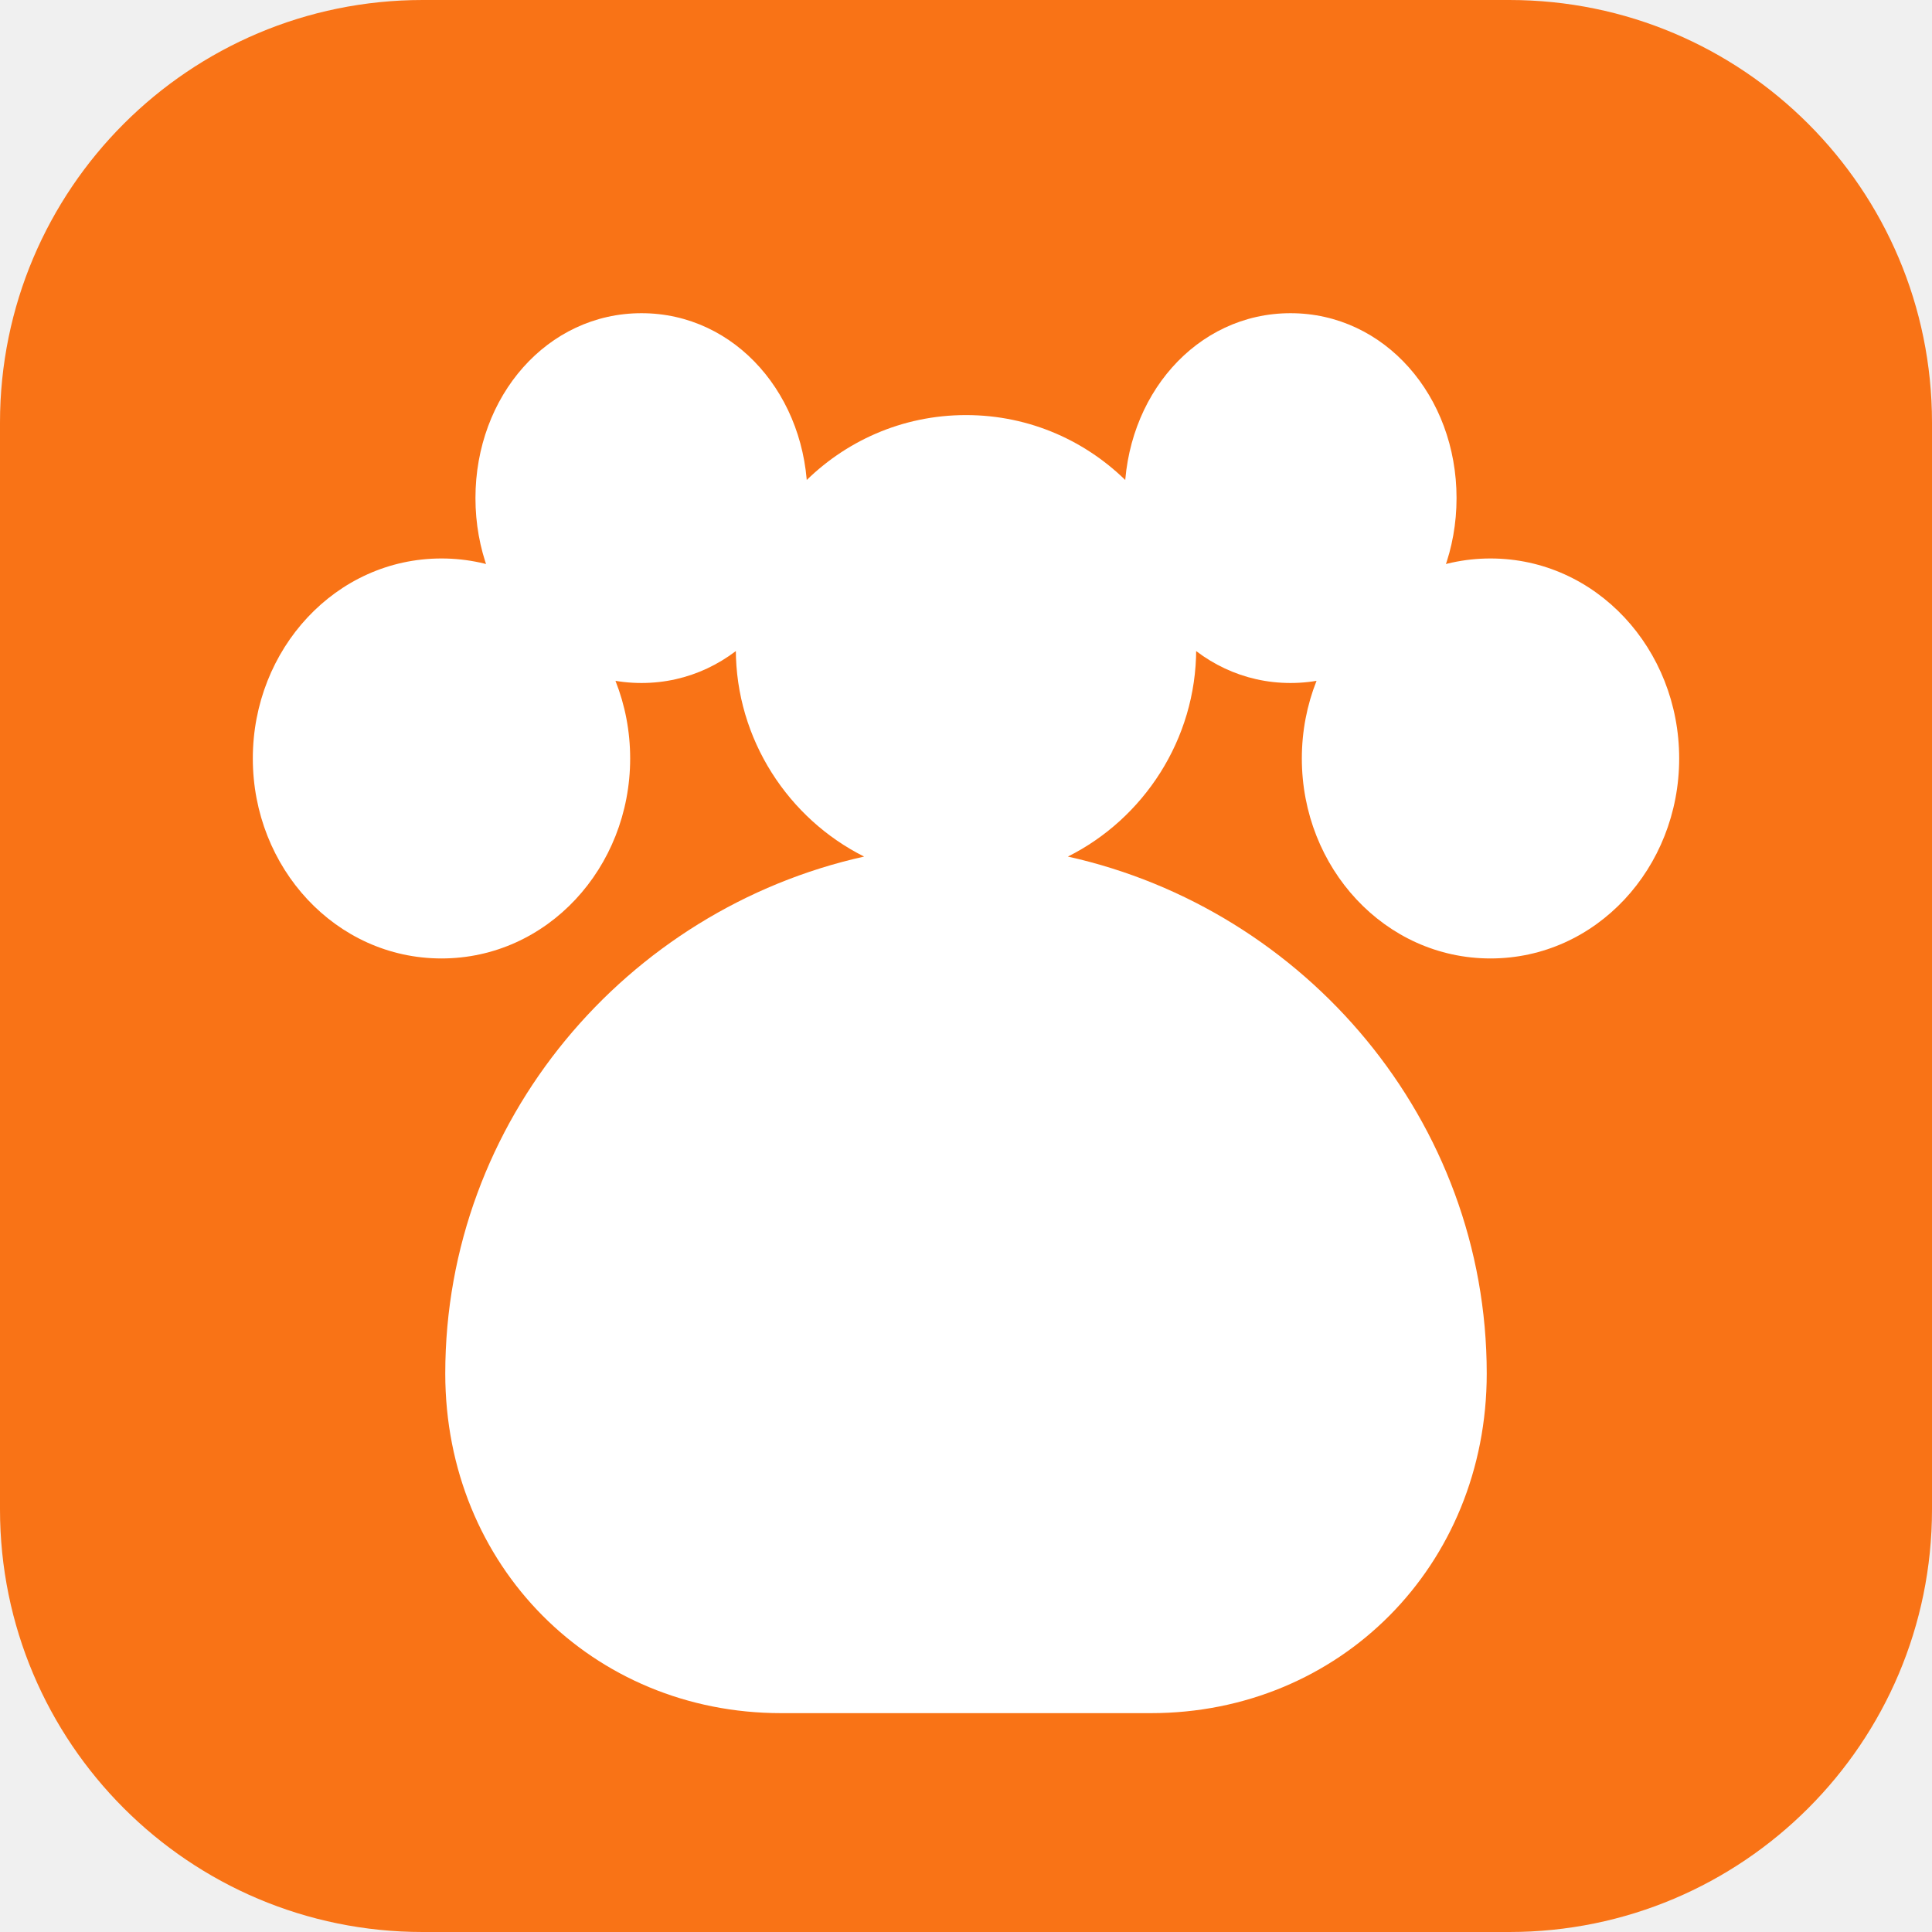
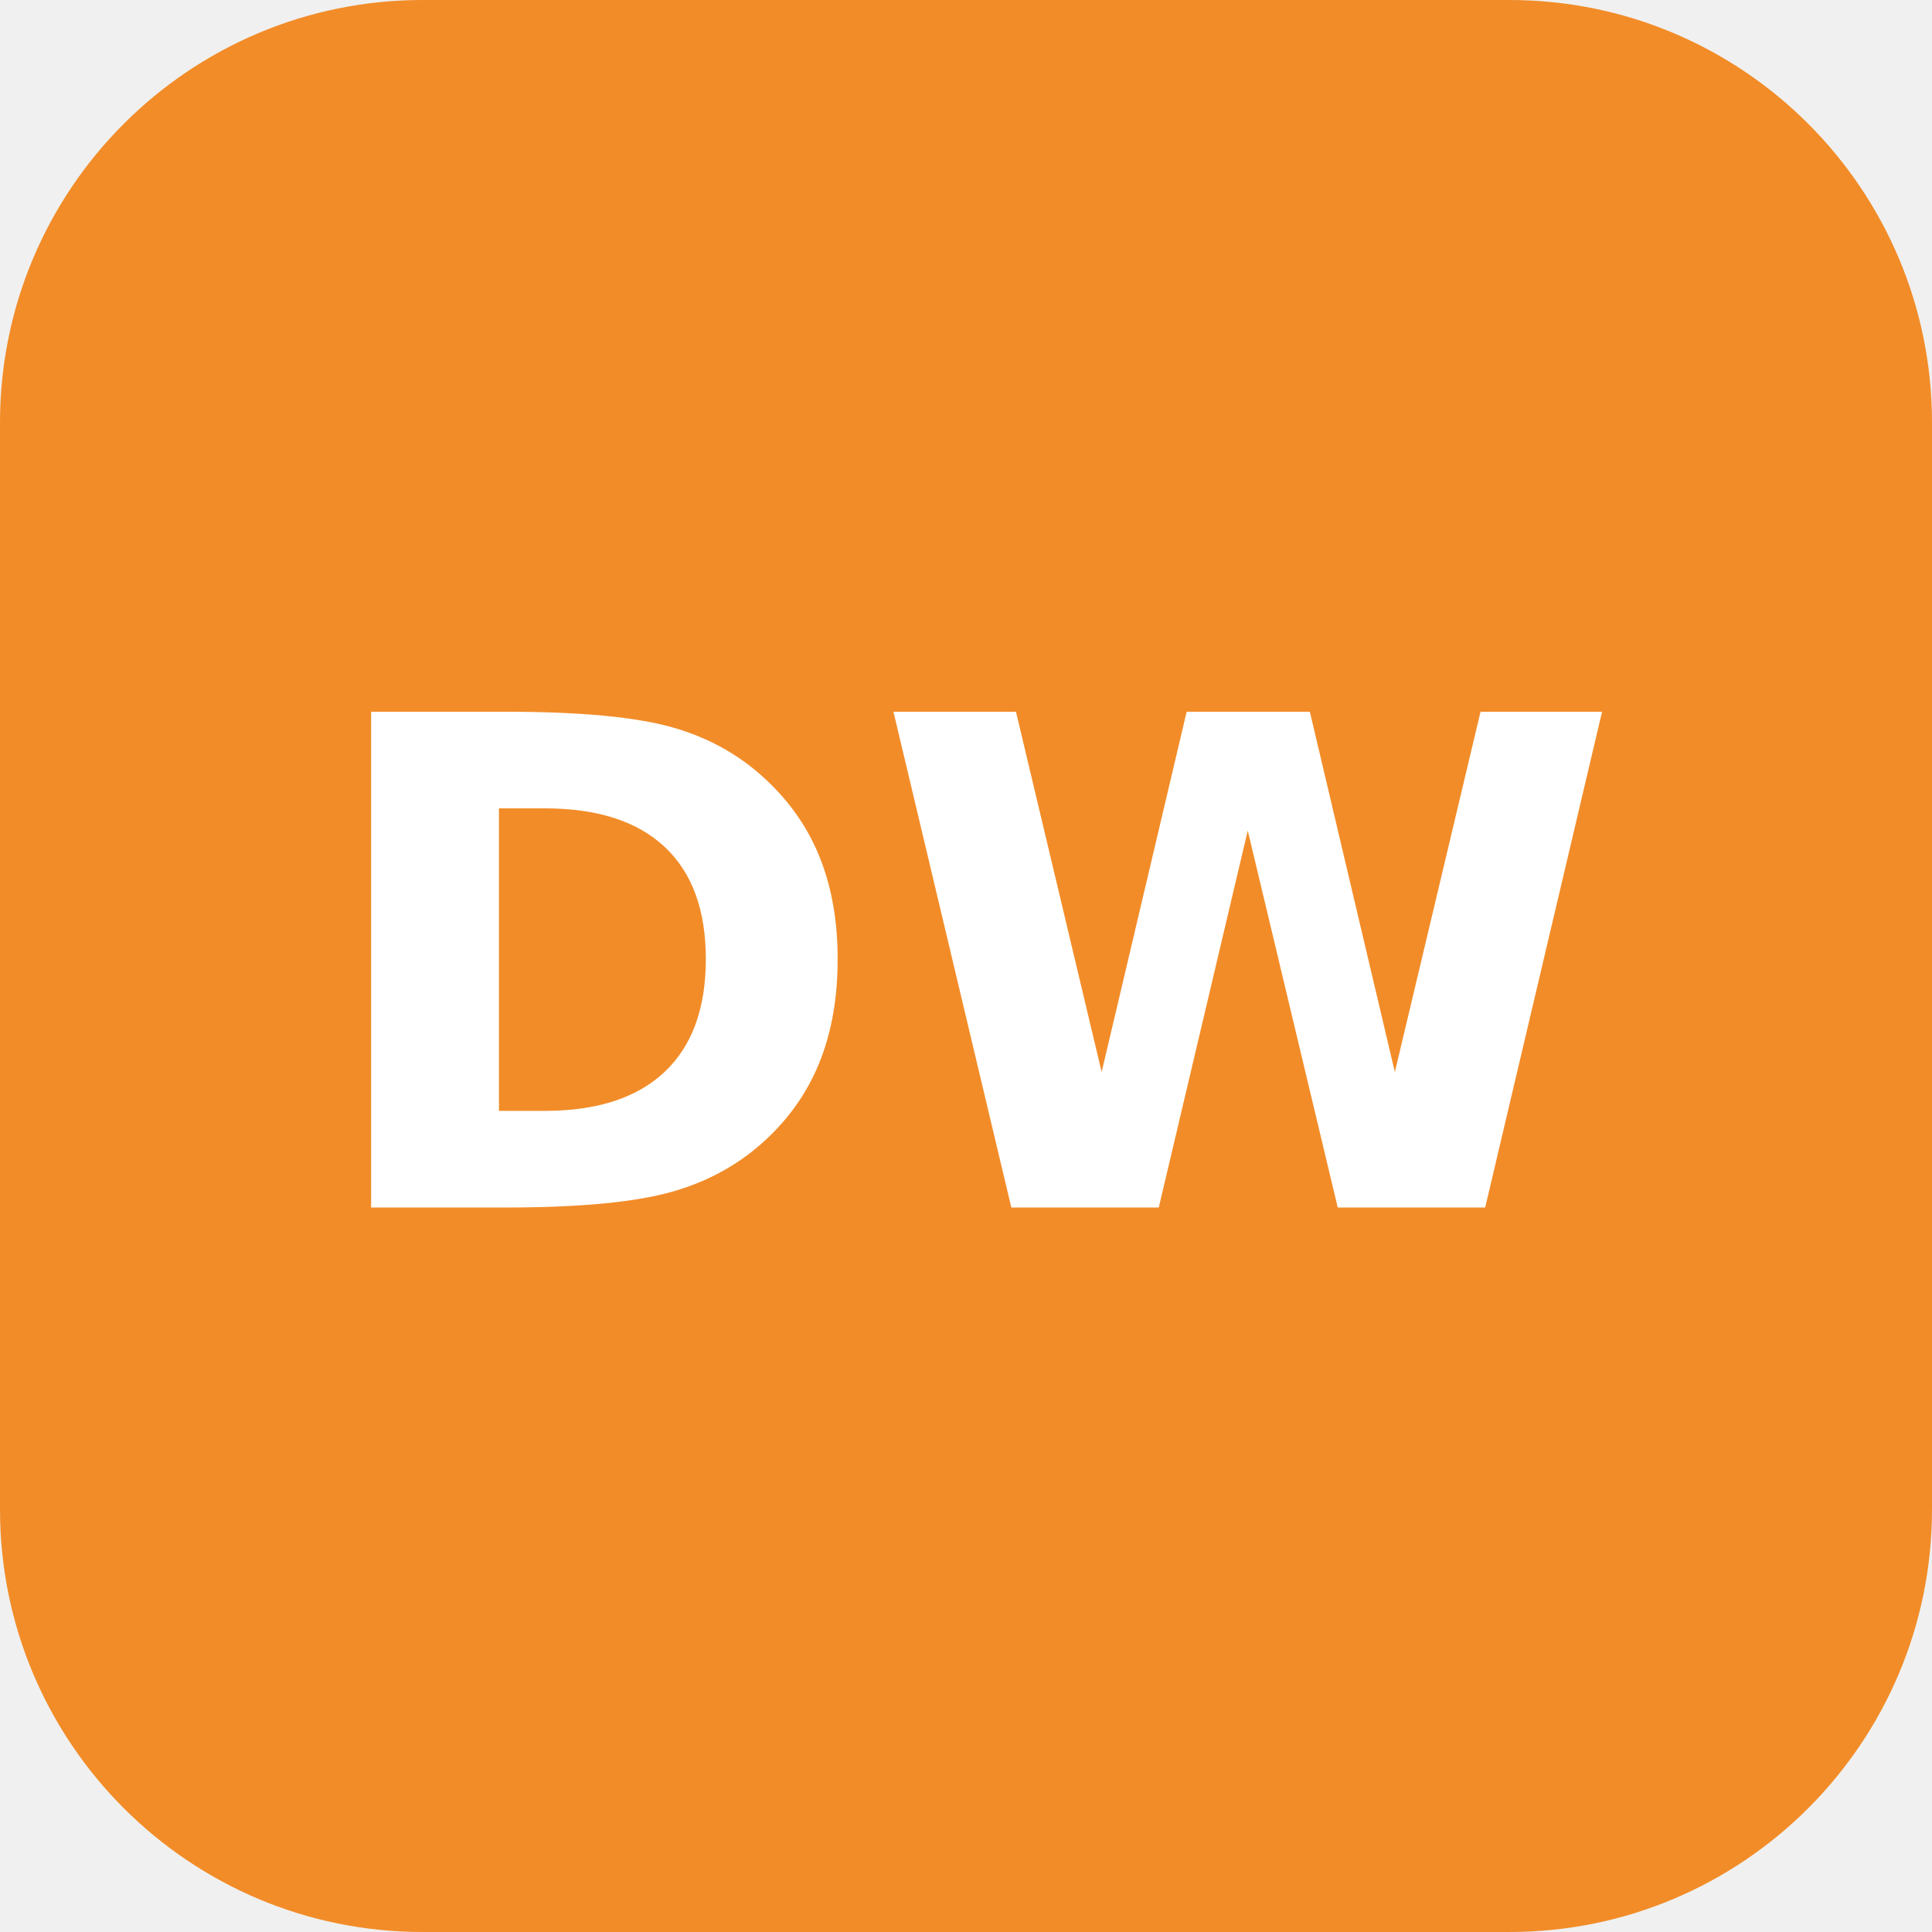
<svg xmlns="http://www.w3.org/2000/svg" viewBox="0 0 512 512">
-   <rect width="512" height="512" rx="112" fill="#f97316" />
-   <path d="M256 110c-34 0-61 28-61 62 0 24 14 45 34 55-63 14-111 70-111 137 0 51 39 90 89 90h98c50 0 89-39 89-90 0-67-48-123-111-137 20-10 34-31 34-55 0-34-27-62-61-62zm-139 38c-28 0-50 24-50 53s22 53 50 53 50-24 50-53-22-53-50-53zm278 0c-28 0-50 24-50 53s22 53 50 53 50-24 50-53-22-53-50-53zM170 83c-25 0-44 22-44 49s19 49 44 49 44-22 44-49-19-49-44-49zm172 0c-25 0-44 22-44 49s19 49 44 49 44-22 44-49-19-49-44-49z" fill="#fff" />
+   <rect width="512" height="512" rx="112" fill="#f28c28" />
+   <path d="M132.228 214.224V294.392H144.372Q165.14 294.392 176.096 284.096Q187.052 273.8 187.052 254.176Q187.052 234.64 176.14 224.432Q165.228 214.224 144.372 214.224ZM98.348 188.616H134.076Q163.996 188.616 178.648 192.884Q193.3 197.152 203.772 207.36Q213.012 216.248 217.5 227.864Q221.988 239.48 221.988 254.176Q221.988 269.048 217.5 280.708Q213.012 292.368 203.772 301.256Q193.212 311.464 178.428 315.732Q163.644 320 134.076 320H98.348Z M236.772 188.616H269.244L291.948 284.096L314.476 188.616H347.124L369.652 284.096L392.356 188.616H424.564L393.588 320H354.516L330.668 220.12L307.084 320H268.012Z" fill="#fff" />
</svg>
